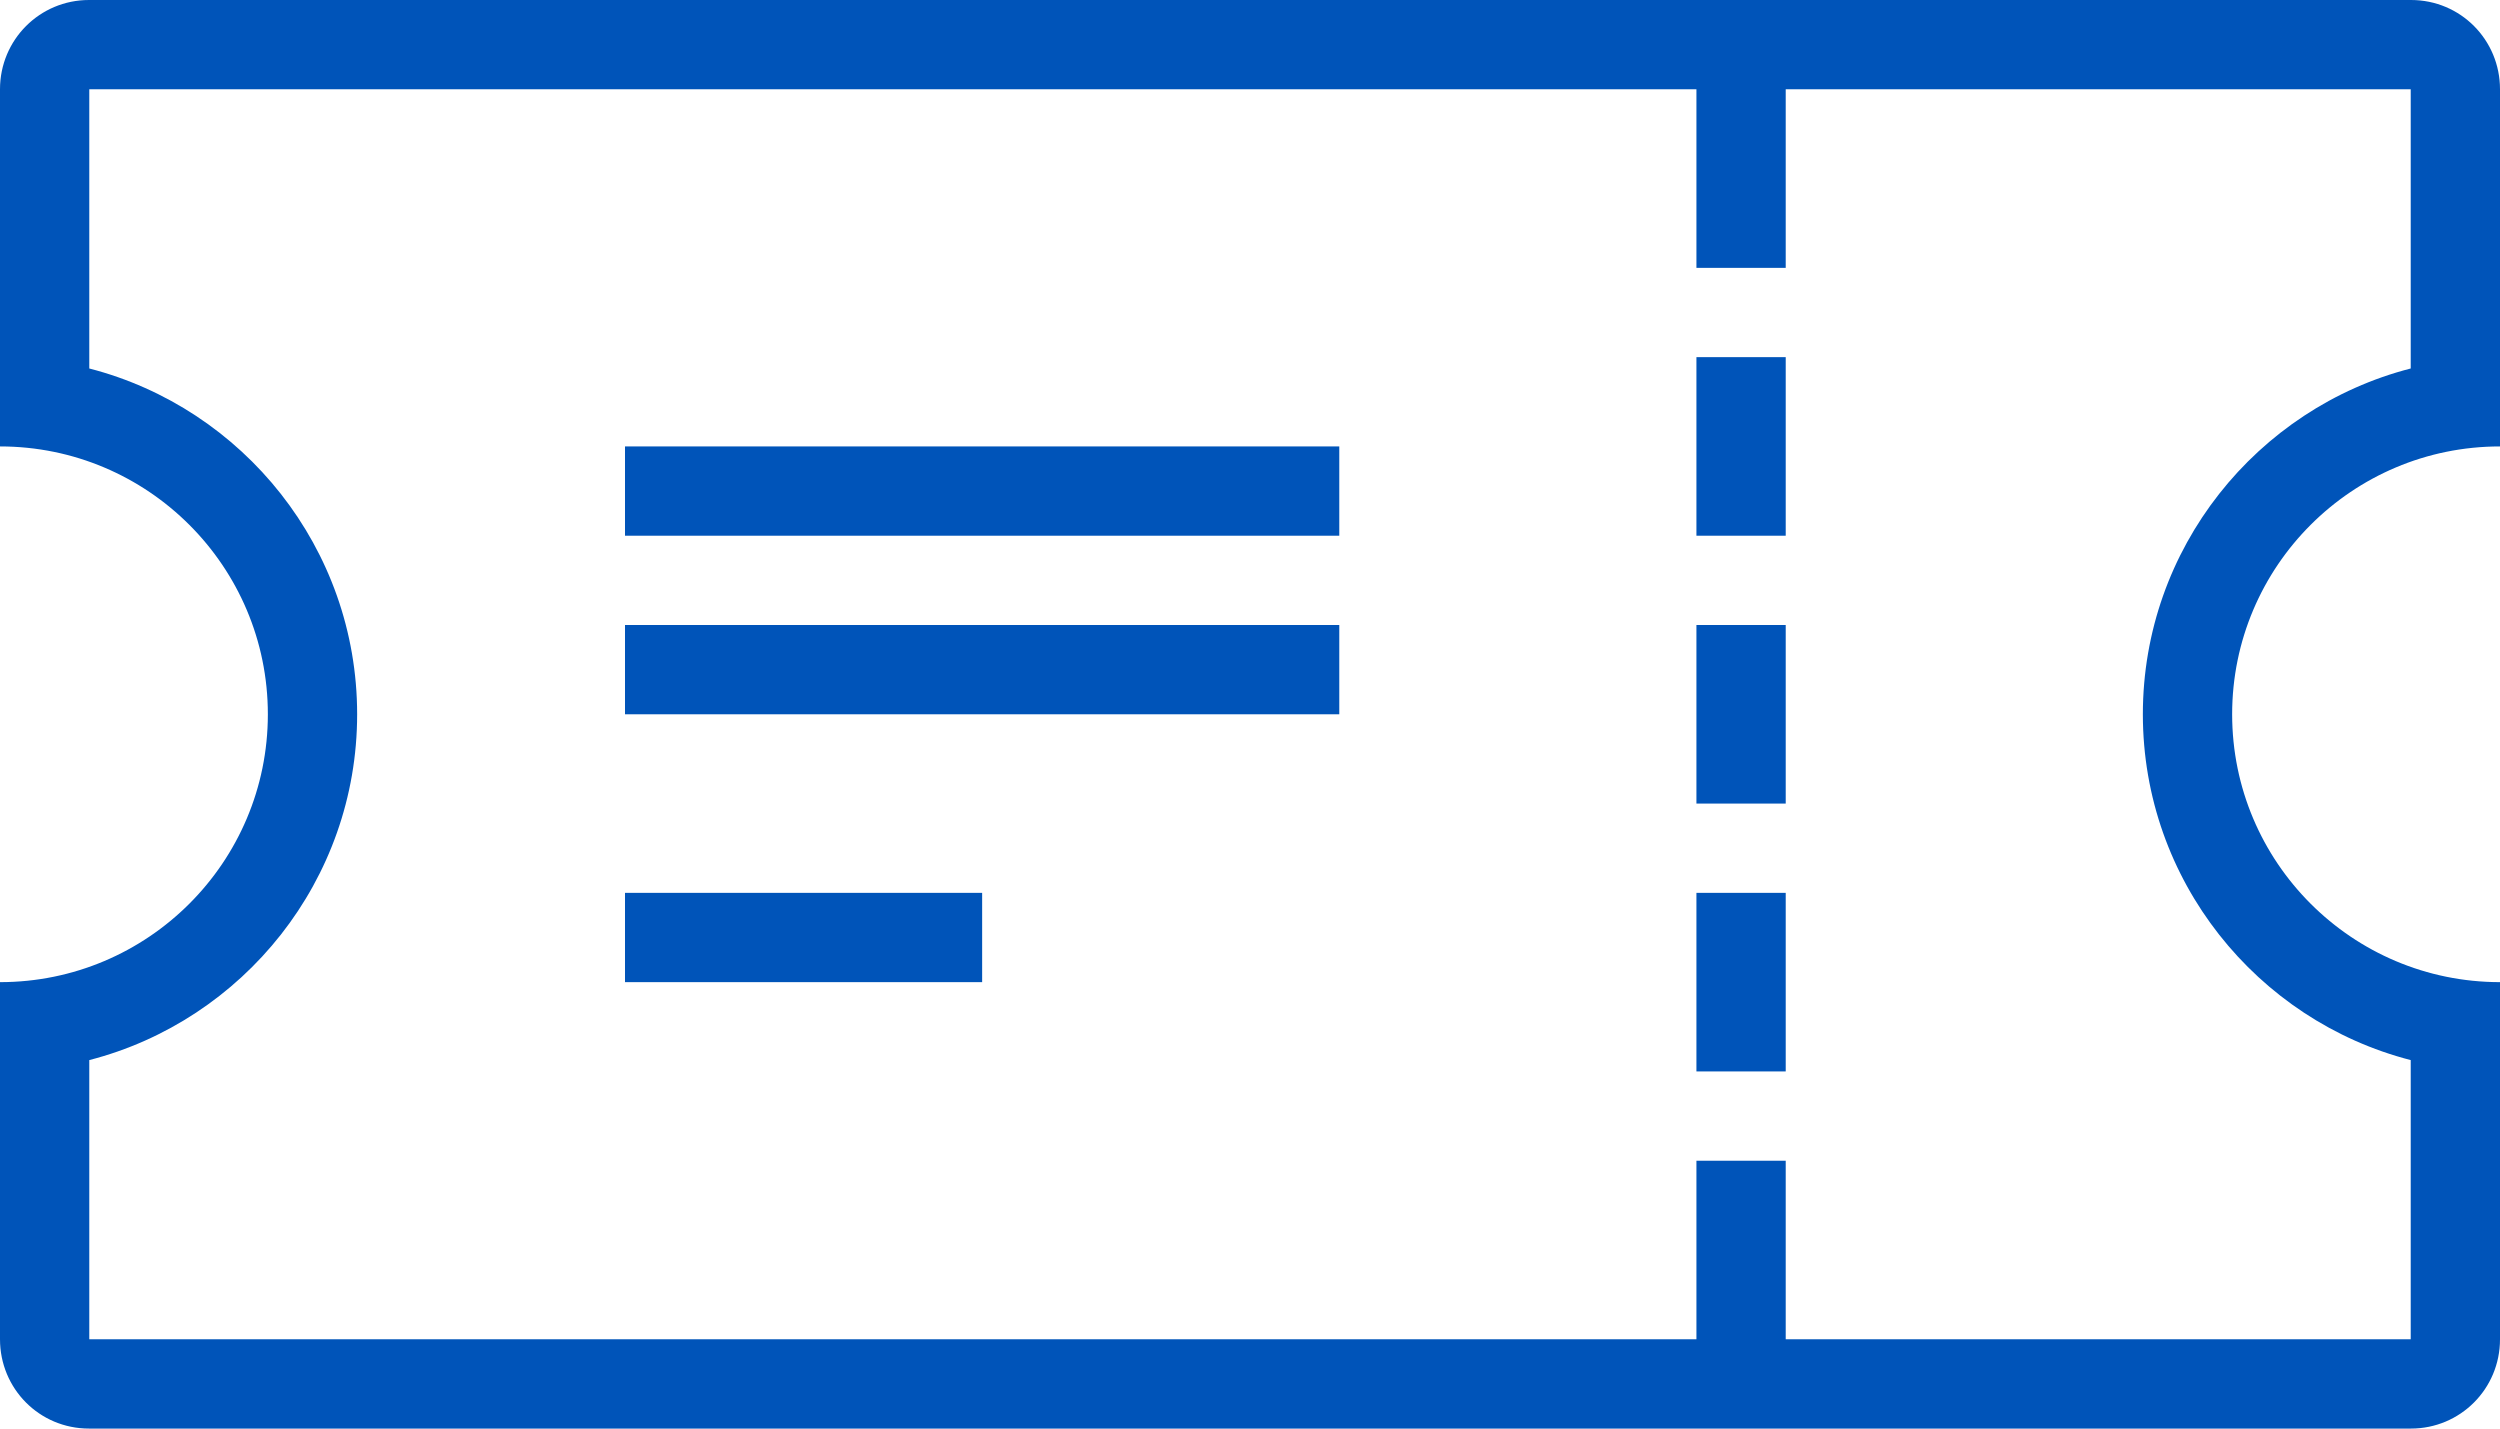
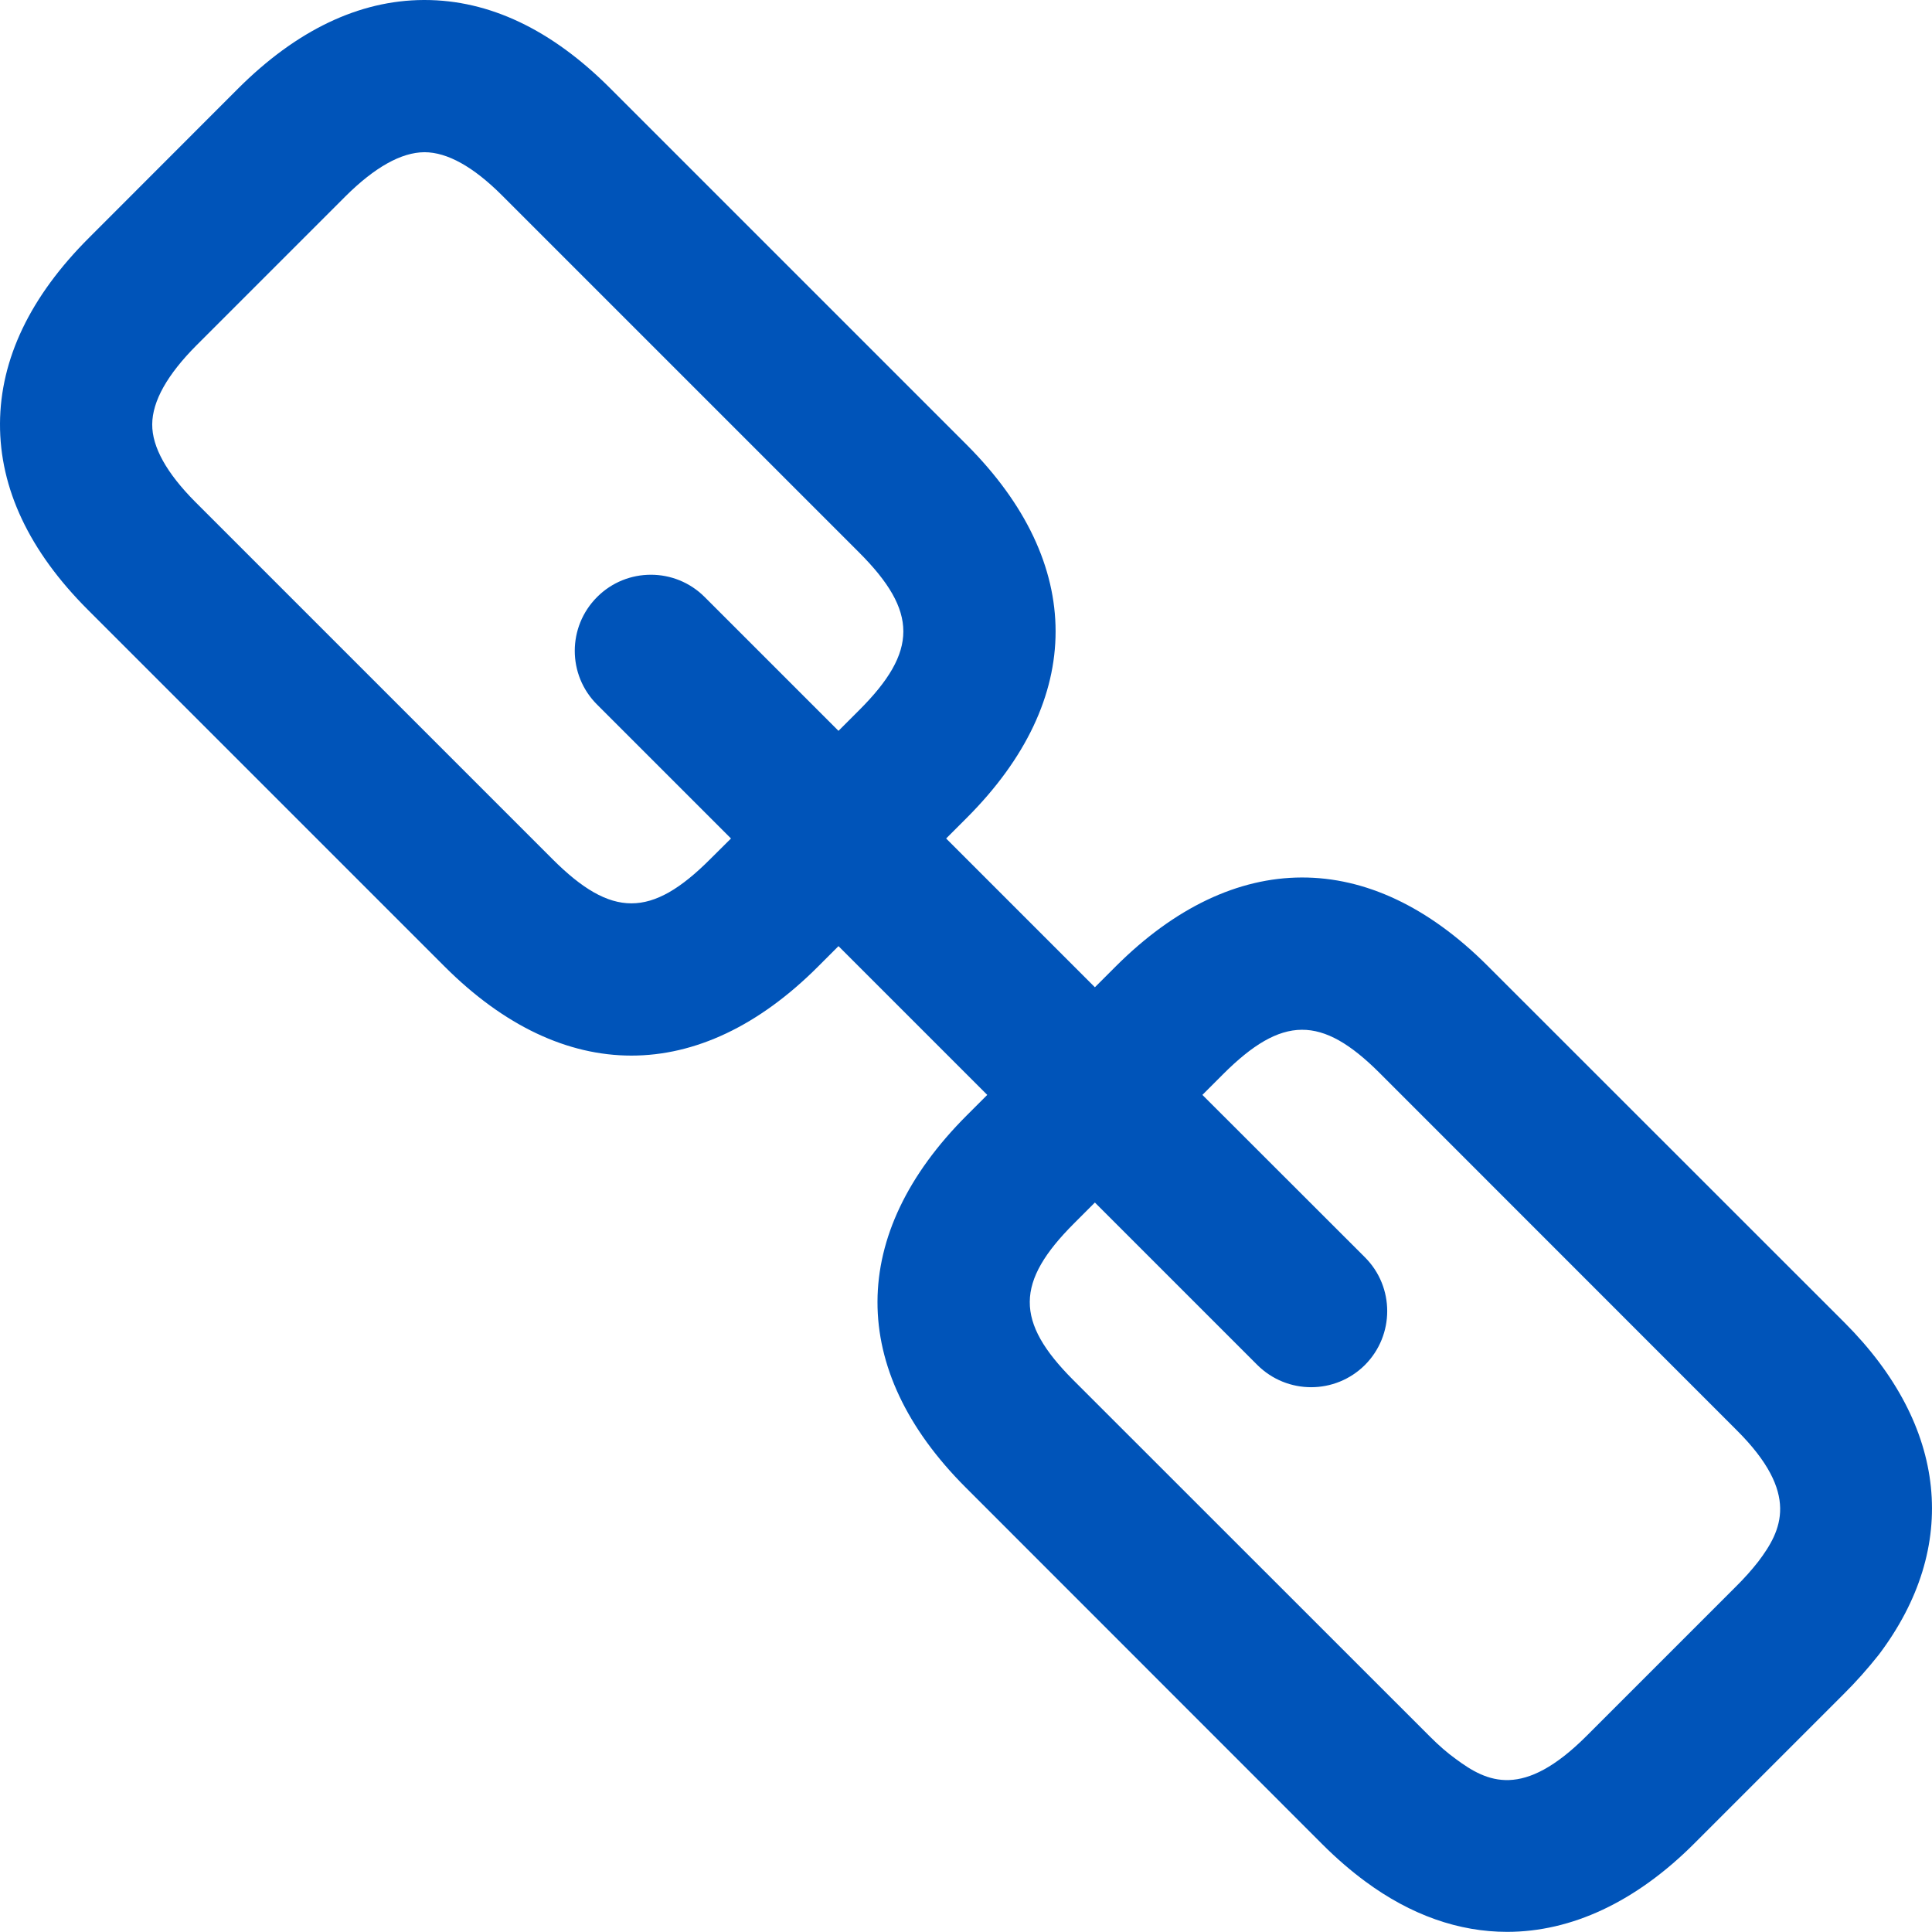
- <svg xmlns="http://www.w3.org/2000/svg" width="28px" height="16px" viewBox="0 0 28 16" version="1.1">
+ <svg xmlns="http://www.w3.org/2000/svg" width="14px" height="14px" viewBox="0 0 14 14" version="1.1">
  <defs />
-   <g id="Личный-кабинет" stroke="none" stroke-width="1" fill="none" fill-rule="evenodd">
-     <g id="Заявка-с-трансфером" transform="translate(-1507, -16)" fill="#0054B9">
-       <g id="Иконка---Билет-Blue" transform="translate(1507, 16)">
-         <g id="Group">
-           <g>
-             <g>
-               <g>
-                 <path d="M3,8 C3,9.657 1.656,11 0,11 L0,15 C0,15.552 0.44,16 0.997,16 L27.003,16 C27.554,16 28,15.556 28,15 L28,11 C26.344,11 25,9.657 25,8 C25,6.343 26.344,5 28,5 L28,1 C28,0.448 27.56,0 27.003,0 L0.997,0 C0.446,0 0,0.444 0,1 L0,5 C1.656,5 3,6.343 3,8 Z M1,1 L19,1 L19,3 L20,3 L20,1 L27,1 L27,4.127 C25.277,4.571 24,6.14 24,8 C24,9.86 25.277,11.429 27,11.873 L27,15 L20,15 L20,13 L19,13 L19,15 L1,15 L1,11.873 C2.723,11.429 4,9.86 4,8 C4,6.14 2.723,4.571 1,4.127 L1,1 L1,1 Z" id="Shape" />
-                 <rect id="Rectangle-path" x="19" y="4" width="1" height="2" />
-                 <rect id="Rectangle-path" x="19" y="7" width="1" height="2" />
-                 <rect id="Rectangle-path" x="19" y="10" width="1" height="2" />
-                 <rect id="Rectangle-path" x="7" y="5" width="8" height="1" />
-                 <rect id="Rectangle-path" x="7" y="7" width="8" height="1" />
-                 <rect id="Rectangle-path" x="7" y="10" width="4" height="1" />
-               </g>
-             </g>
+   <g id="Перелет-+-Отель" stroke="none" stroke-width="1" fill="none" fill-rule="evenodd">
+     <g id="DP---Результаты-поиска-Авиа" transform="translate(-1421, -101)" fill="#0054B9">
+       <g id="Карточка---DP-Normal" transform="translate(480, 96)">
+         <g id="Иконка---Link" transform="translate(940, 4)">
+           <g id="Shape">
+             <path d="M11.921,14.999 C11.572,14.999 11.224,14.878 10.894,14.634 C10.792,14.559 10.686,14.468 10.584,14.366 L7.997,11.778 C7.143,10.924 7.146,9.942 8.005,9.083 L8.154,8.934 L7.076,7.856 L6.927,8.005 C6.068,8.864 5.083,8.864 4.223,8.005 L1.636,5.418 C1.212,4.994 0.998,4.54 1,4.07 C1.002,3.602 1.219,3.148 1.645,2.723 L2.723,1.644 C3.148,1.219 3.602,1.002 4.07,1 L4.077,1 C4.545,1 4.996,1.214 5.418,1.636 L8.005,4.223 C8.864,5.083 8.864,6.068 8.005,6.927 L7.856,7.076 L8.934,8.154 L9.083,8.005 C9.942,7.146 10.924,7.143 11.778,7.997 L14.366,10.584 C15.114,11.332 15.204,12.209 14.615,12.99 C14.534,13.092 14.45,13.187 14.357,13.279 L13.279,14.357 C12.853,14.784 12.386,14.999 11.921,14.999 Z M8.934,9.714 L8.785,9.863 C8.357,10.29 8.355,10.577 8.776,10.999 L11.364,13.586 C11.427,13.649 11.489,13.703 11.549,13.746 C11.777,13.916 12.037,14.04 12.499,13.577 L13.577,12.499 C13.639,12.438 13.694,12.376 13.741,12.316 C13.911,12.091 14.046,11.823 13.585,11.364 L10.998,8.776 C10.577,8.355 10.29,8.357 9.862,8.785 L9.713,8.934 L10.891,10.111 C11.106,10.326 11.106,10.675 10.891,10.891 C10.675,11.106 10.327,11.106 10.111,10.891 L8.934,9.714 Z M4.076,2.103 L4.075,2.103 C3.908,2.104 3.715,2.212 3.502,2.424 L2.424,3.502 C2.212,3.715 2.104,3.907 2.103,4.075 C2.102,4.24 2.208,4.429 2.416,4.638 L5.003,7.225 C5.431,7.653 5.72,7.653 6.147,7.225 L6.297,7.076 L5.327,6.106 C5.111,5.891 5.111,5.542 5.327,5.326 C5.542,5.111 5.891,5.111 6.106,5.326 L7.076,6.296 L7.225,6.147 C7.653,5.72 7.653,5.431 7.225,5.003 L4.638,2.416 C4.43,2.208 4.241,2.103 4.076,2.103 Z" />
          </g>
        </g>
      </g>
    </g>
  </g>
</svg>
